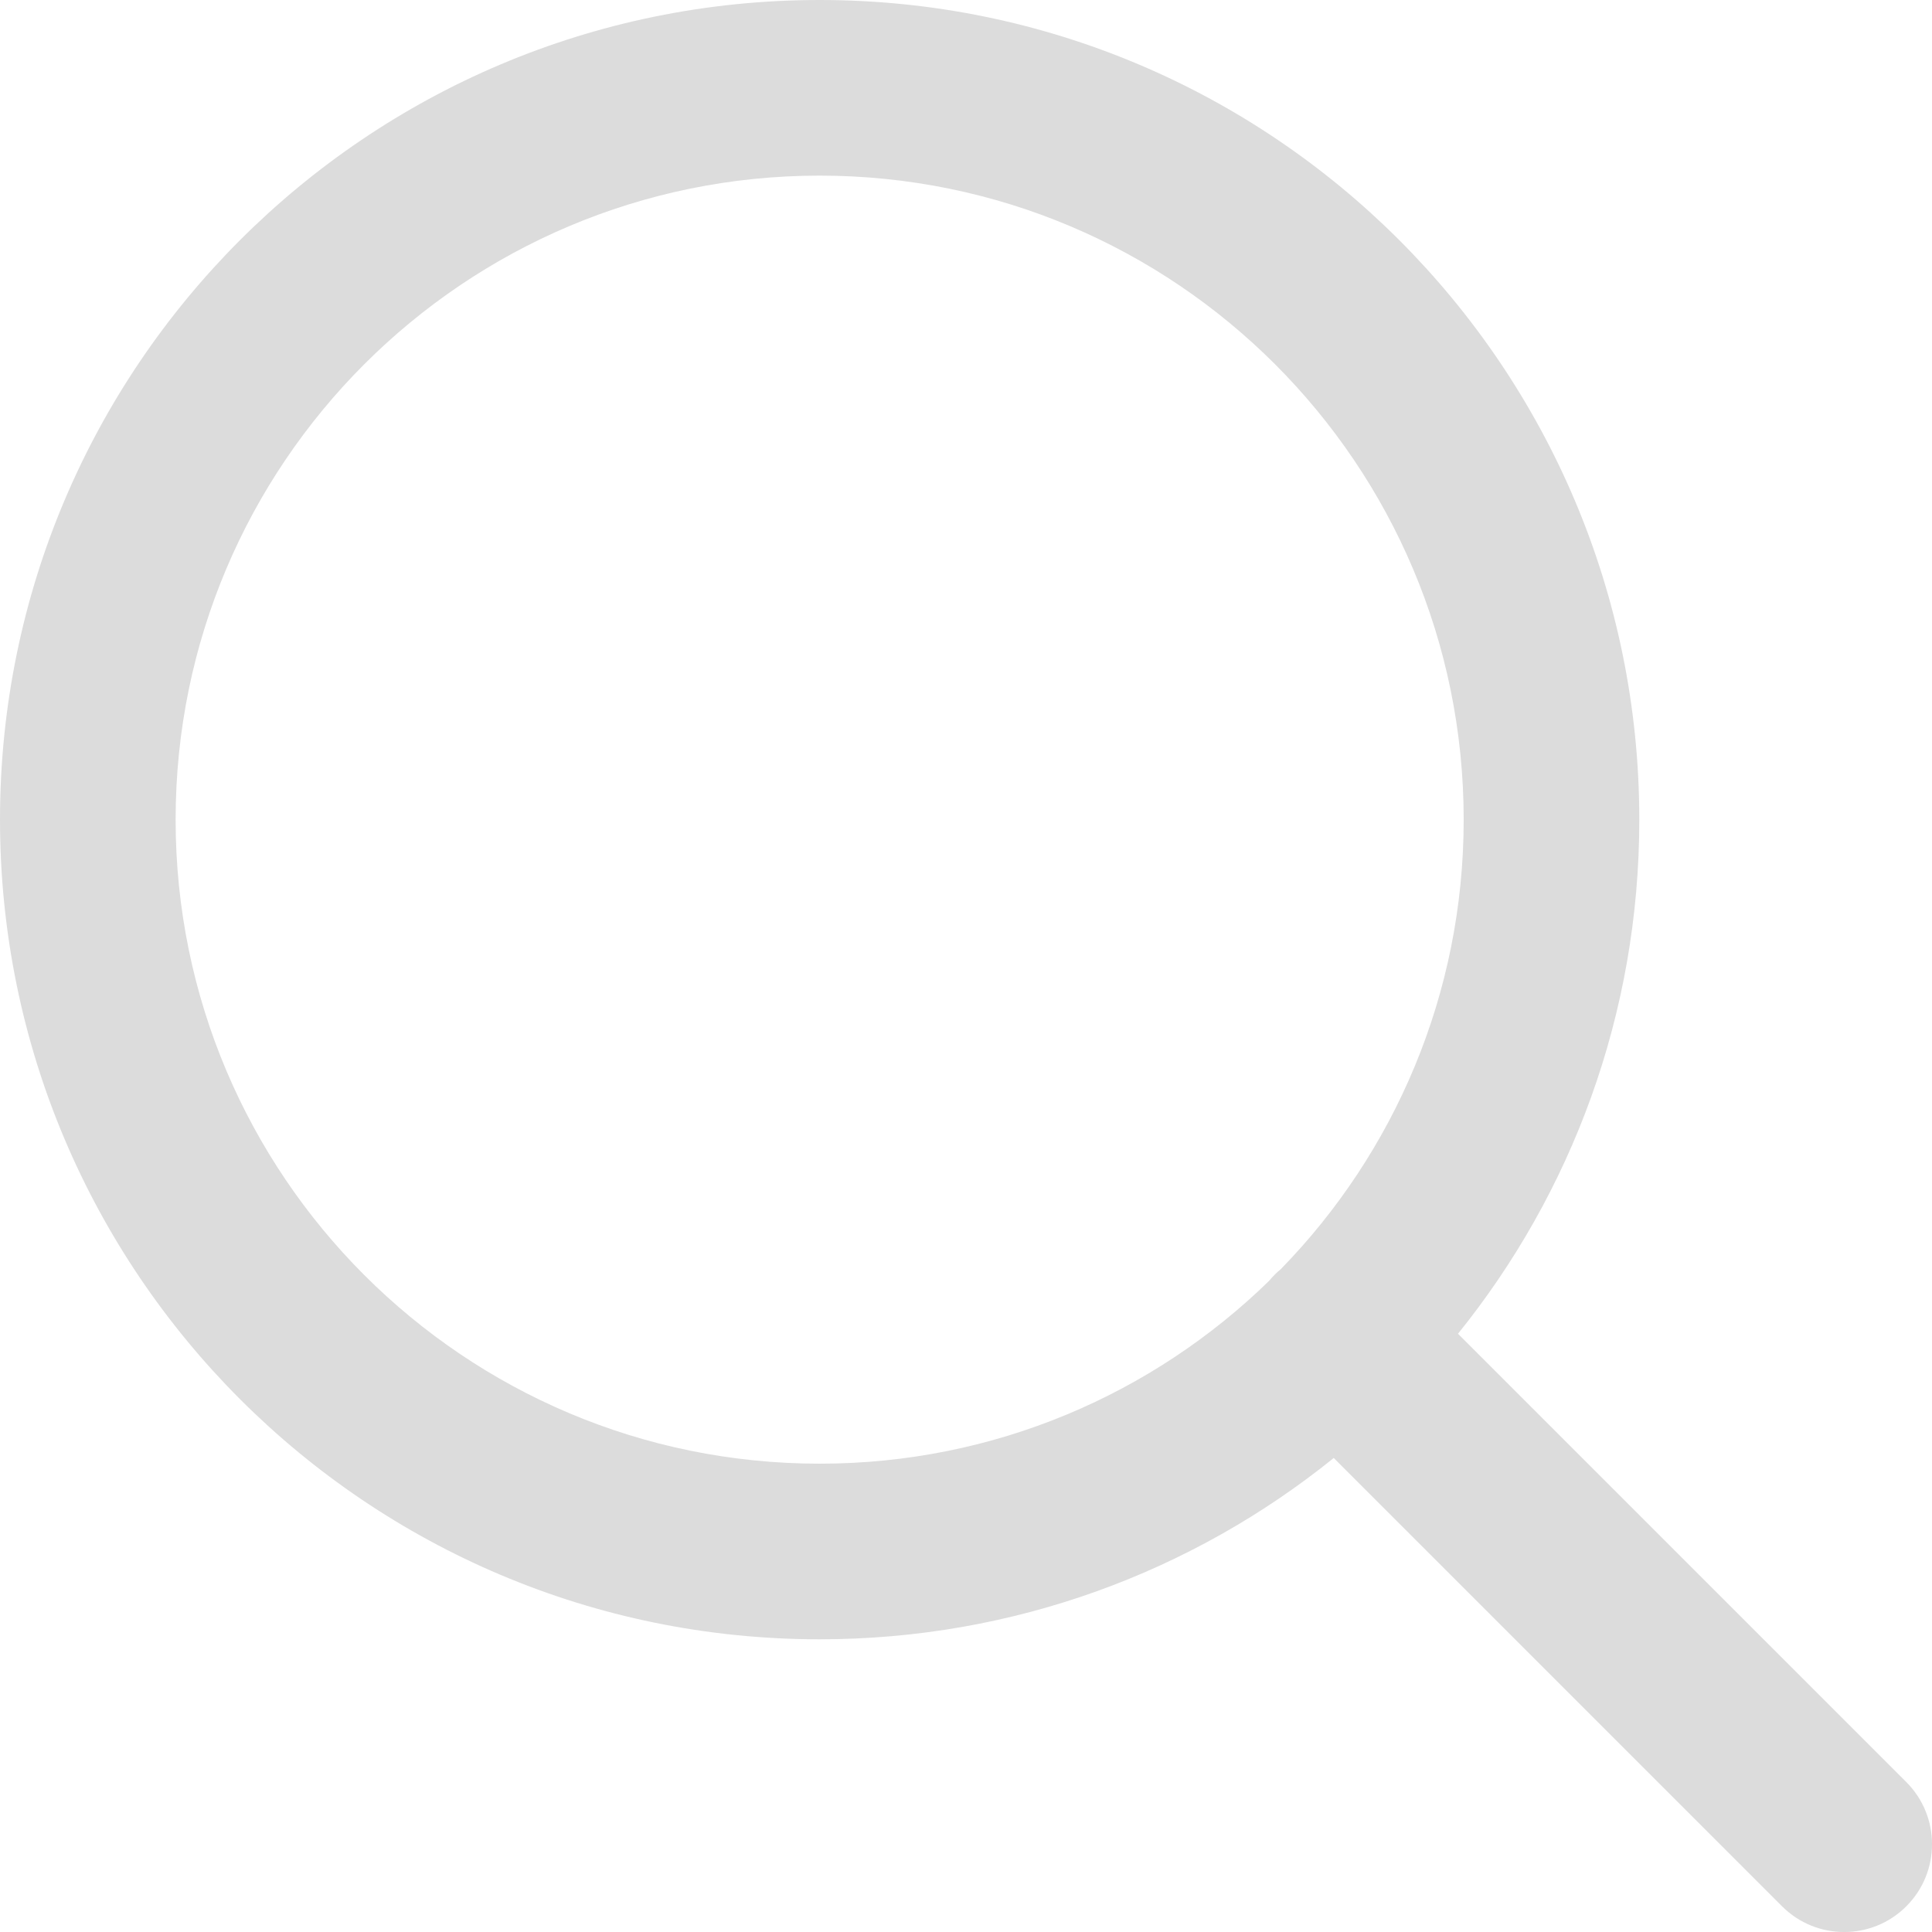
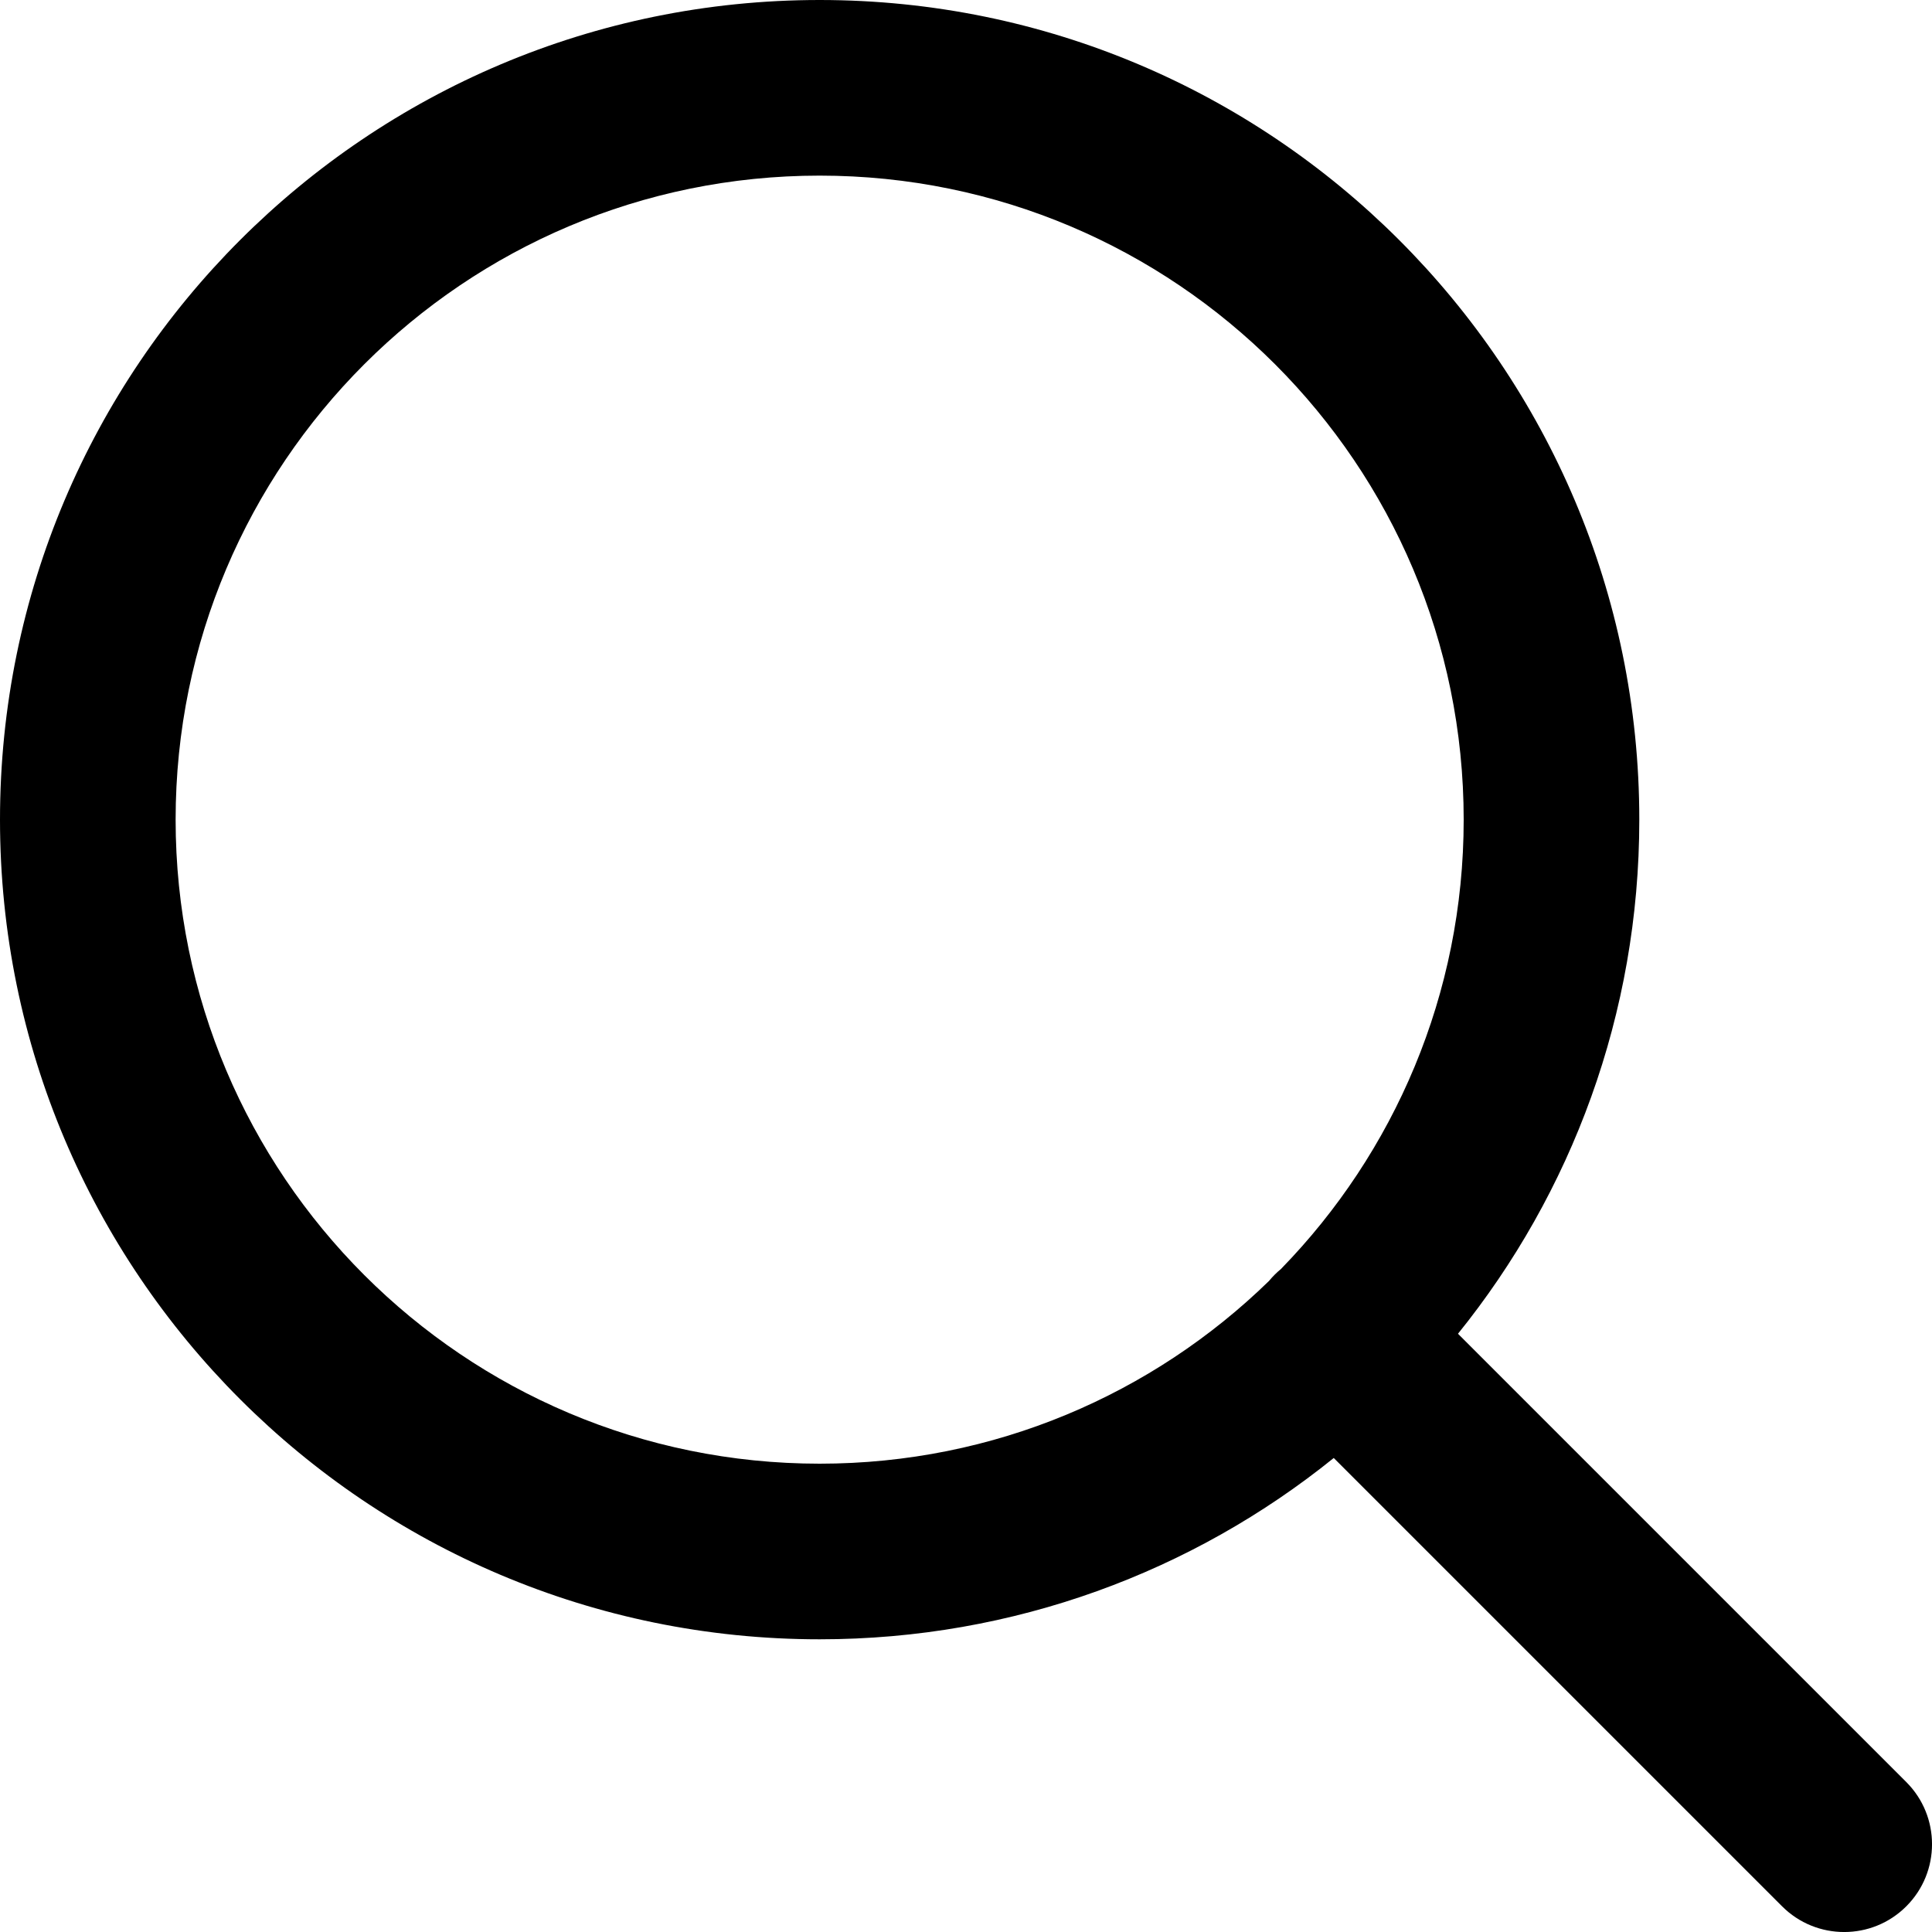
- <svg xmlns="http://www.w3.org/2000/svg" width="20" height="20" viewBox="0 0 20 20" fill="none">
-   <path fill-rule="evenodd" clip-rule="evenodd" d="M8.485 1.818C4.803 1.818 1.818 4.803 1.818 8.485C1.818 12.167 4.803 15.152 8.485 15.152C10.294 15.152 11.935 14.431 13.136 13.261C13.155 13.238 13.175 13.216 13.195 13.196C13.216 13.175 13.238 13.155 13.261 13.136C14.431 11.935 15.152 10.294 15.152 8.485C15.152 4.803 12.167 1.818 8.485 1.818ZM15.093 13.807C16.267 12.352 16.97 10.5 16.97 8.485C16.97 3.799 13.171 0 8.485 0C3.799 0 0 3.799 0 8.485C0 13.171 3.799 16.97 8.485 16.97C10.5 16.97 12.352 16.267 13.807 15.093L18.448 19.734C18.803 20.089 19.379 20.089 19.734 19.734C20.089 19.379 20.089 18.803 19.734 18.448L15.093 13.807Z" fill="#DCDCDC" />
+ <svg xmlns="http://www.w3.org/2000/svg" width="20" height="20" viewBox="0 0 20 20" fill="currentColor">
+   <path fill-rule="evenodd" clip-rule="evenodd" d="M8.485 1.818C4.803 1.818 1.818 4.803 1.818 8.485C1.818 12.167 4.803 15.152 8.485 15.152C10.294 15.152 11.935 14.431 13.136 13.261C13.155 13.238 13.175 13.216 13.195 13.196C13.216 13.175 13.238 13.155 13.261 13.136C14.431 11.935 15.152 10.294 15.152 8.485C15.152 4.803 12.167 1.818 8.485 1.818ZM15.093 13.807C16.267 12.352 16.97 10.5 16.97 8.485C16.97 3.799 13.171 0 8.485 0C3.799 0 0 3.799 0 8.485C0 13.171 3.799 16.97 8.485 16.97C10.5 16.97 12.352 16.267 13.807 15.093L18.448 19.734C18.803 20.089 19.379 20.089 19.734 19.734C20.089 19.379 20.089 18.803 19.734 18.448L15.093 13.807Z" fill="currentColor" />
</svg>
